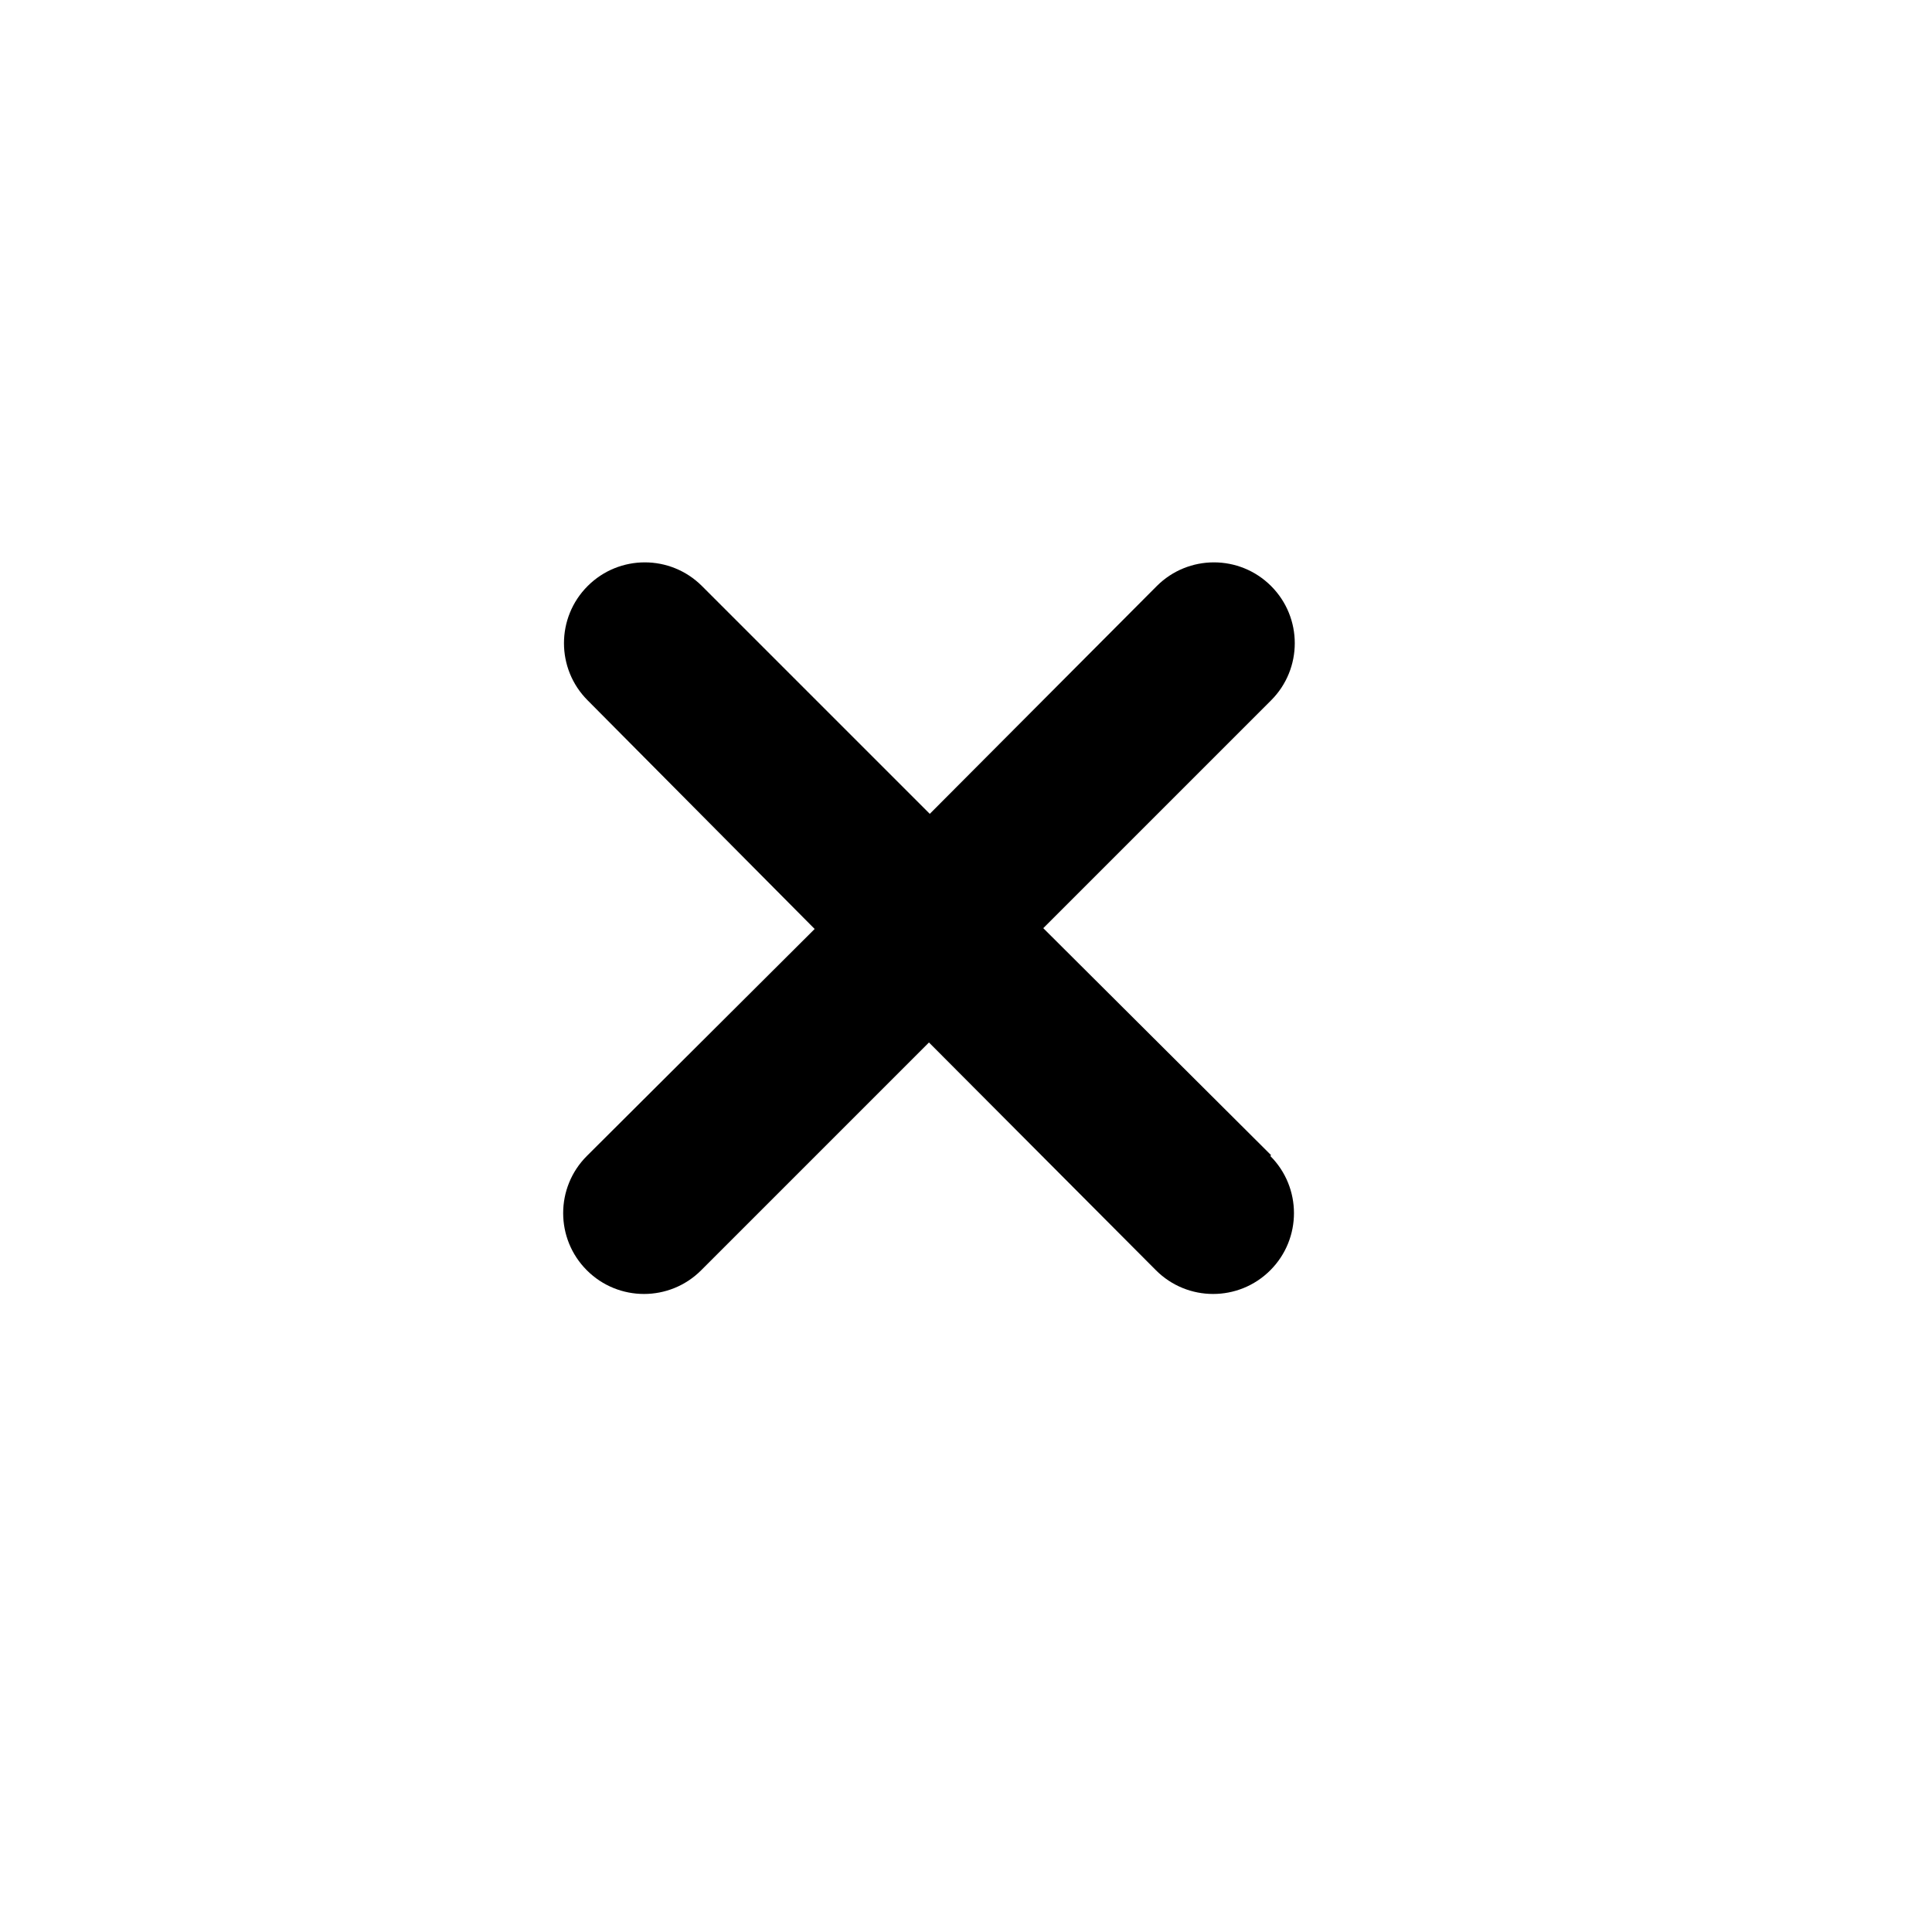
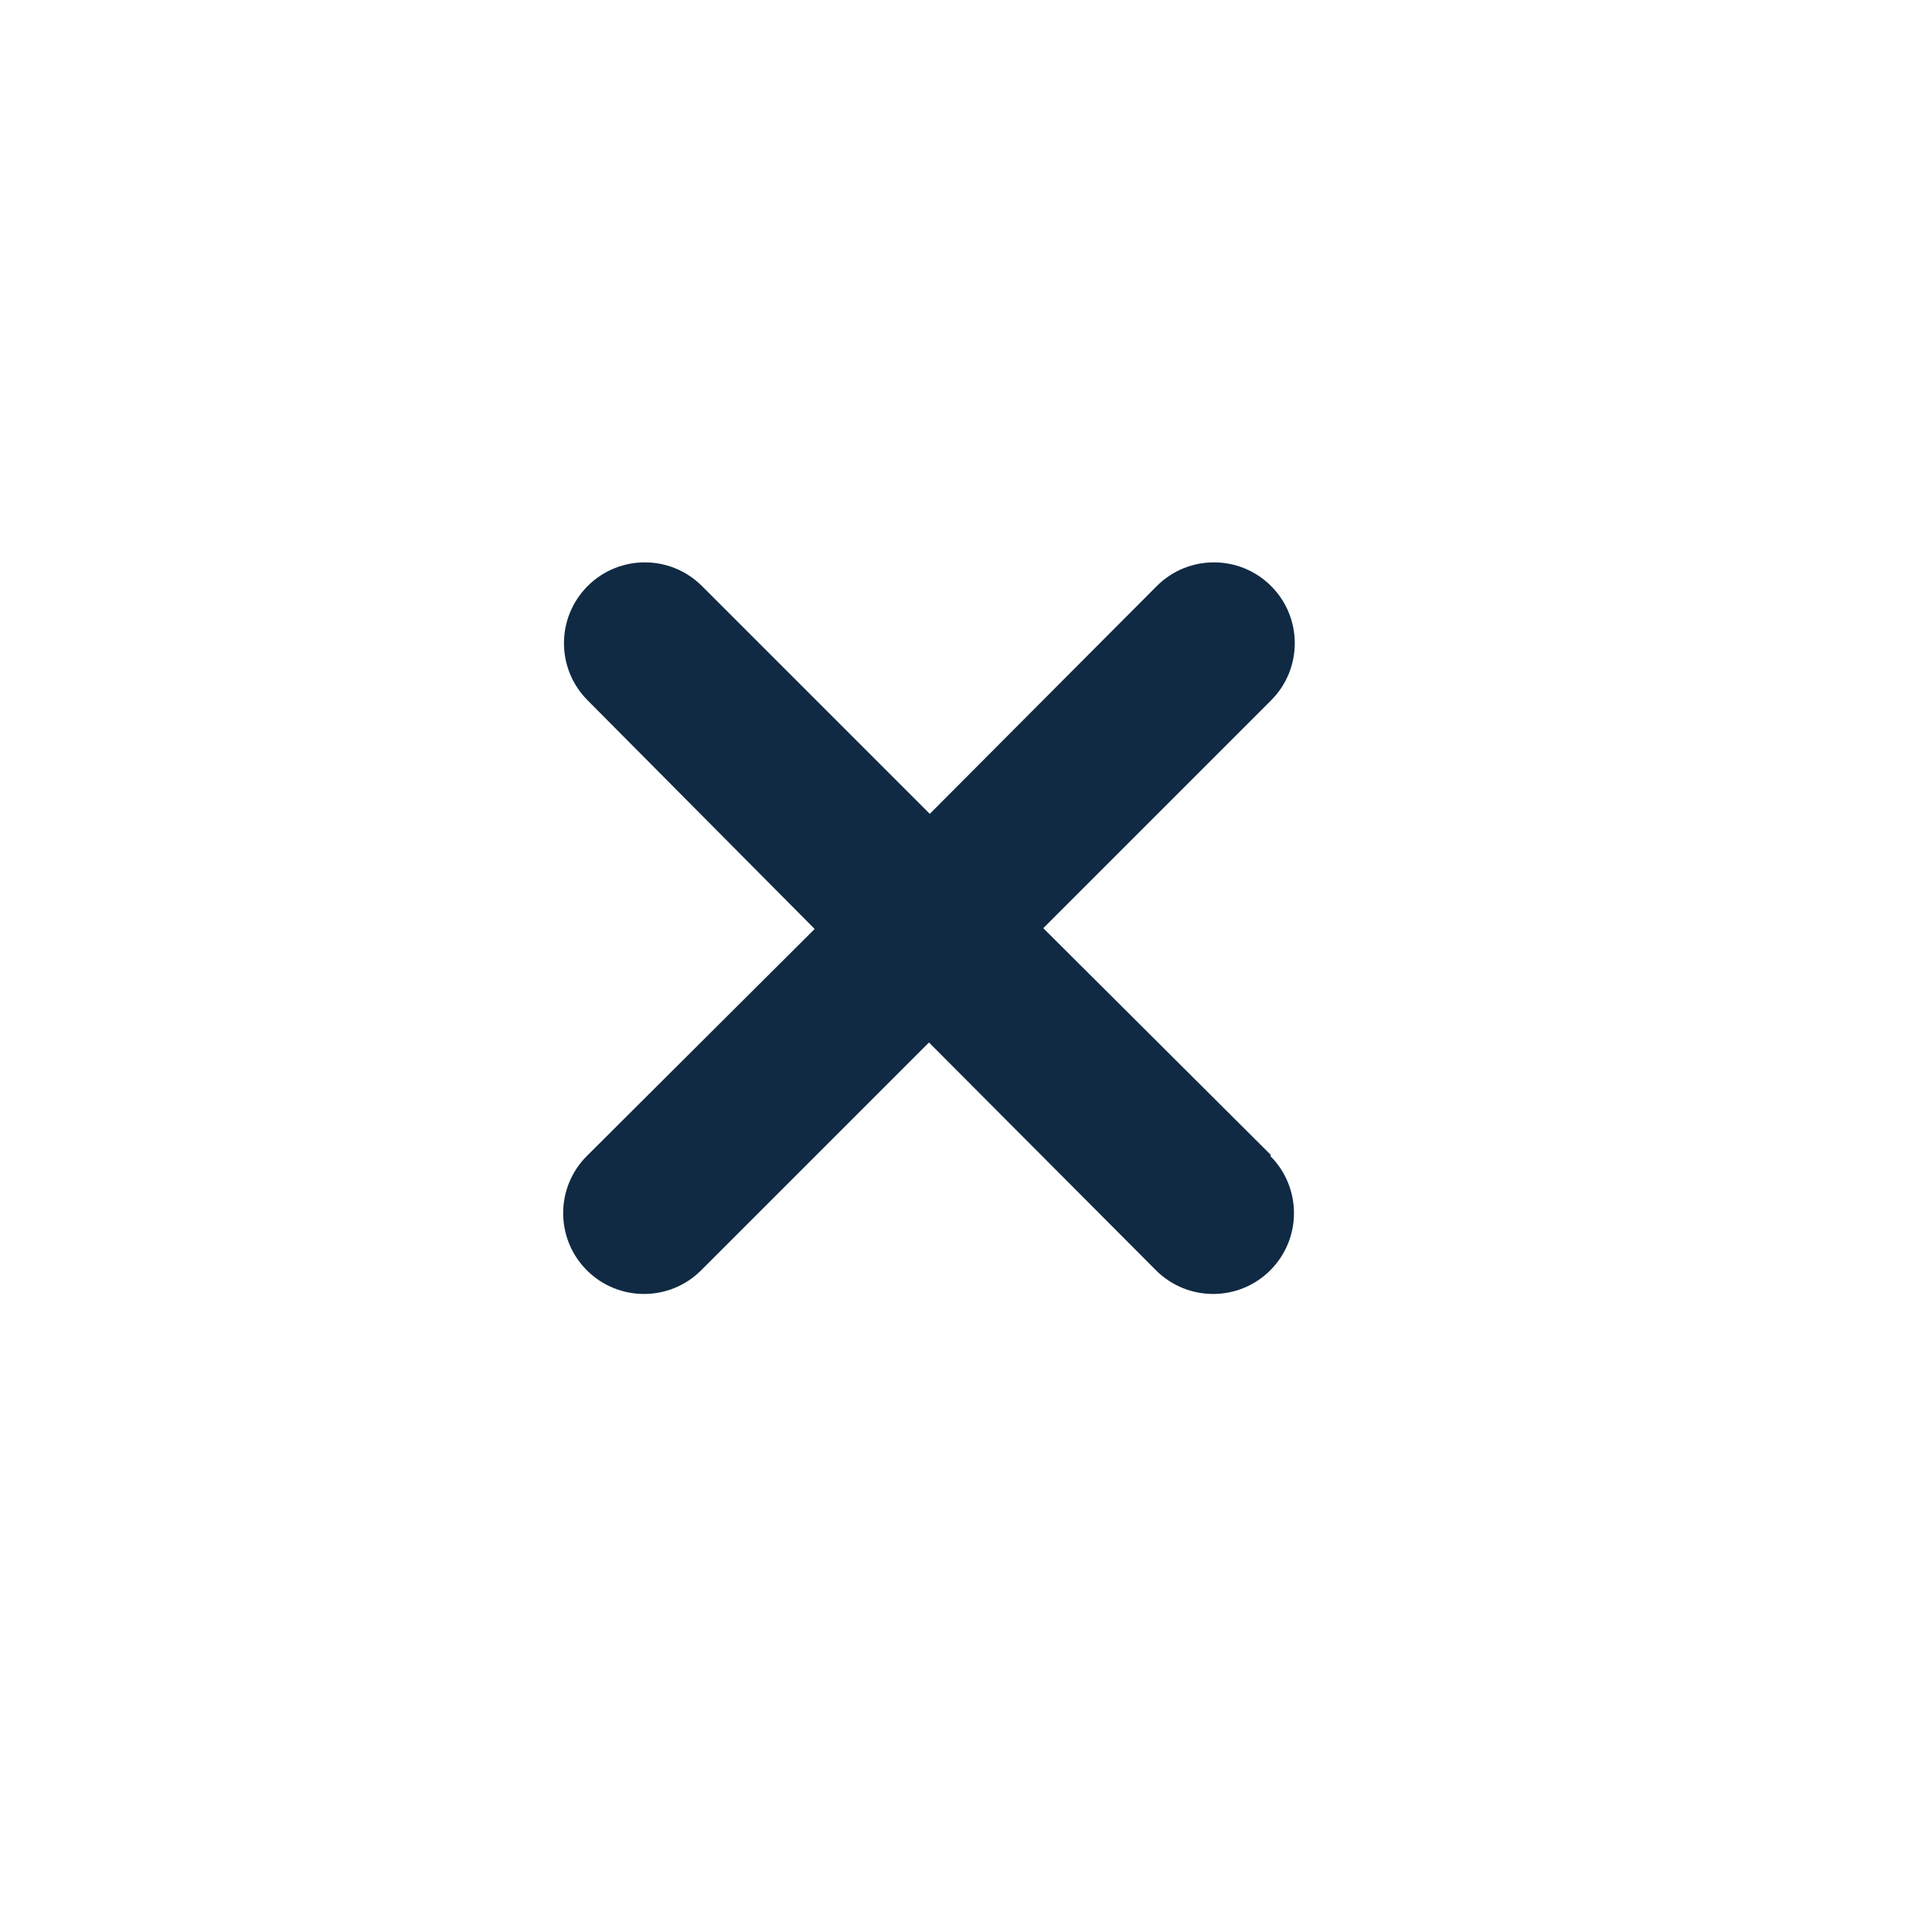
<svg xmlns="http://www.w3.org/2000/svg" viewBox="0 0 24 24" class="icon-close">
-   <path class="secondary" fill-rule="evenodd" d="M15.78 14.36a1 1 0 0 1-1.42 1.42l-2.82-2.83-2.83 2.83a1 1 0 1 1-1.42-1.42l2.83-2.82L7.3 8.7a1 1 0 0 1 1.42-1.42l2.83 2.83 2.82-2.83a1 1 0 0 1 1.42 1.42l-2.83 2.83 2.83 2.82z" />
+   <path class="secondary" fill-rule="evenodd" d="M15.78 14.36a1 1 0 0 1-1.42 1.42l-2.82-2.83-2.83 2.83a1 1 0 1 1-1.42-1.42l2.83-2.82L7.3 8.7a1 1 0 0 1 1.42-1.42l2.83 2.83 2.82-2.83a1 1 0 0 1 1.42 1.42l-2.83 2.83 2.83 2.82z" fill="#102A43" />
</svg>
